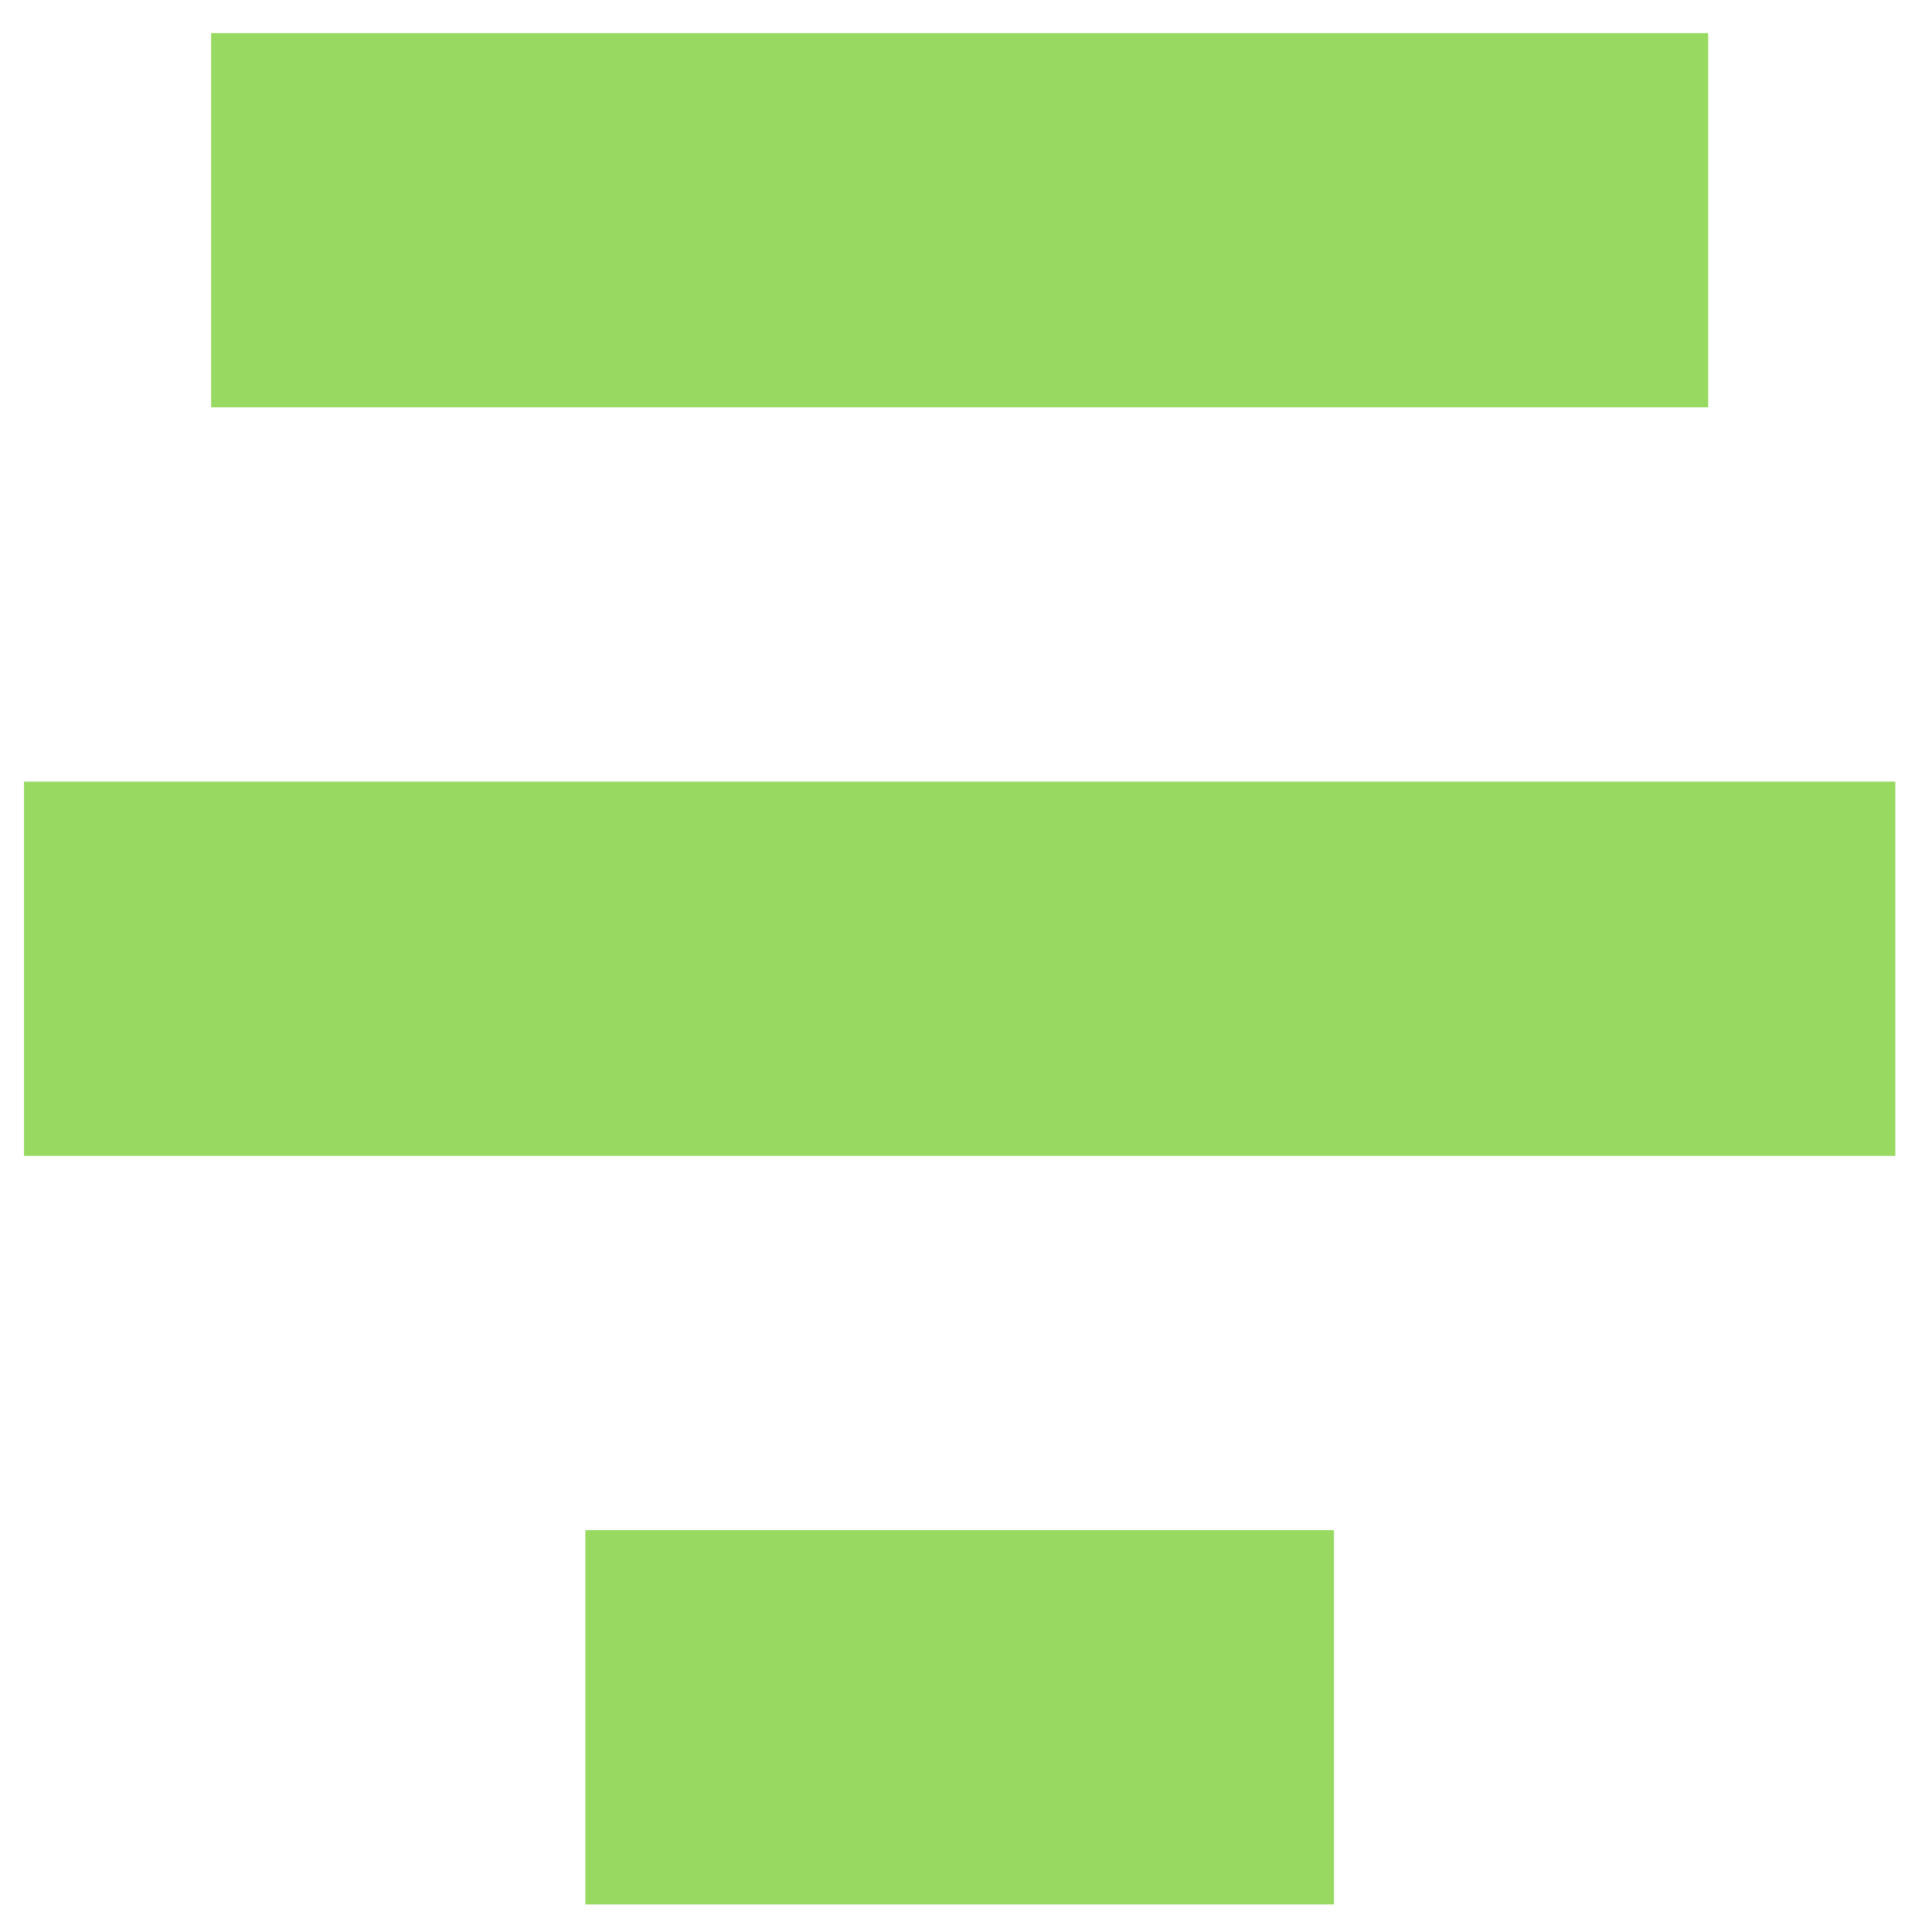
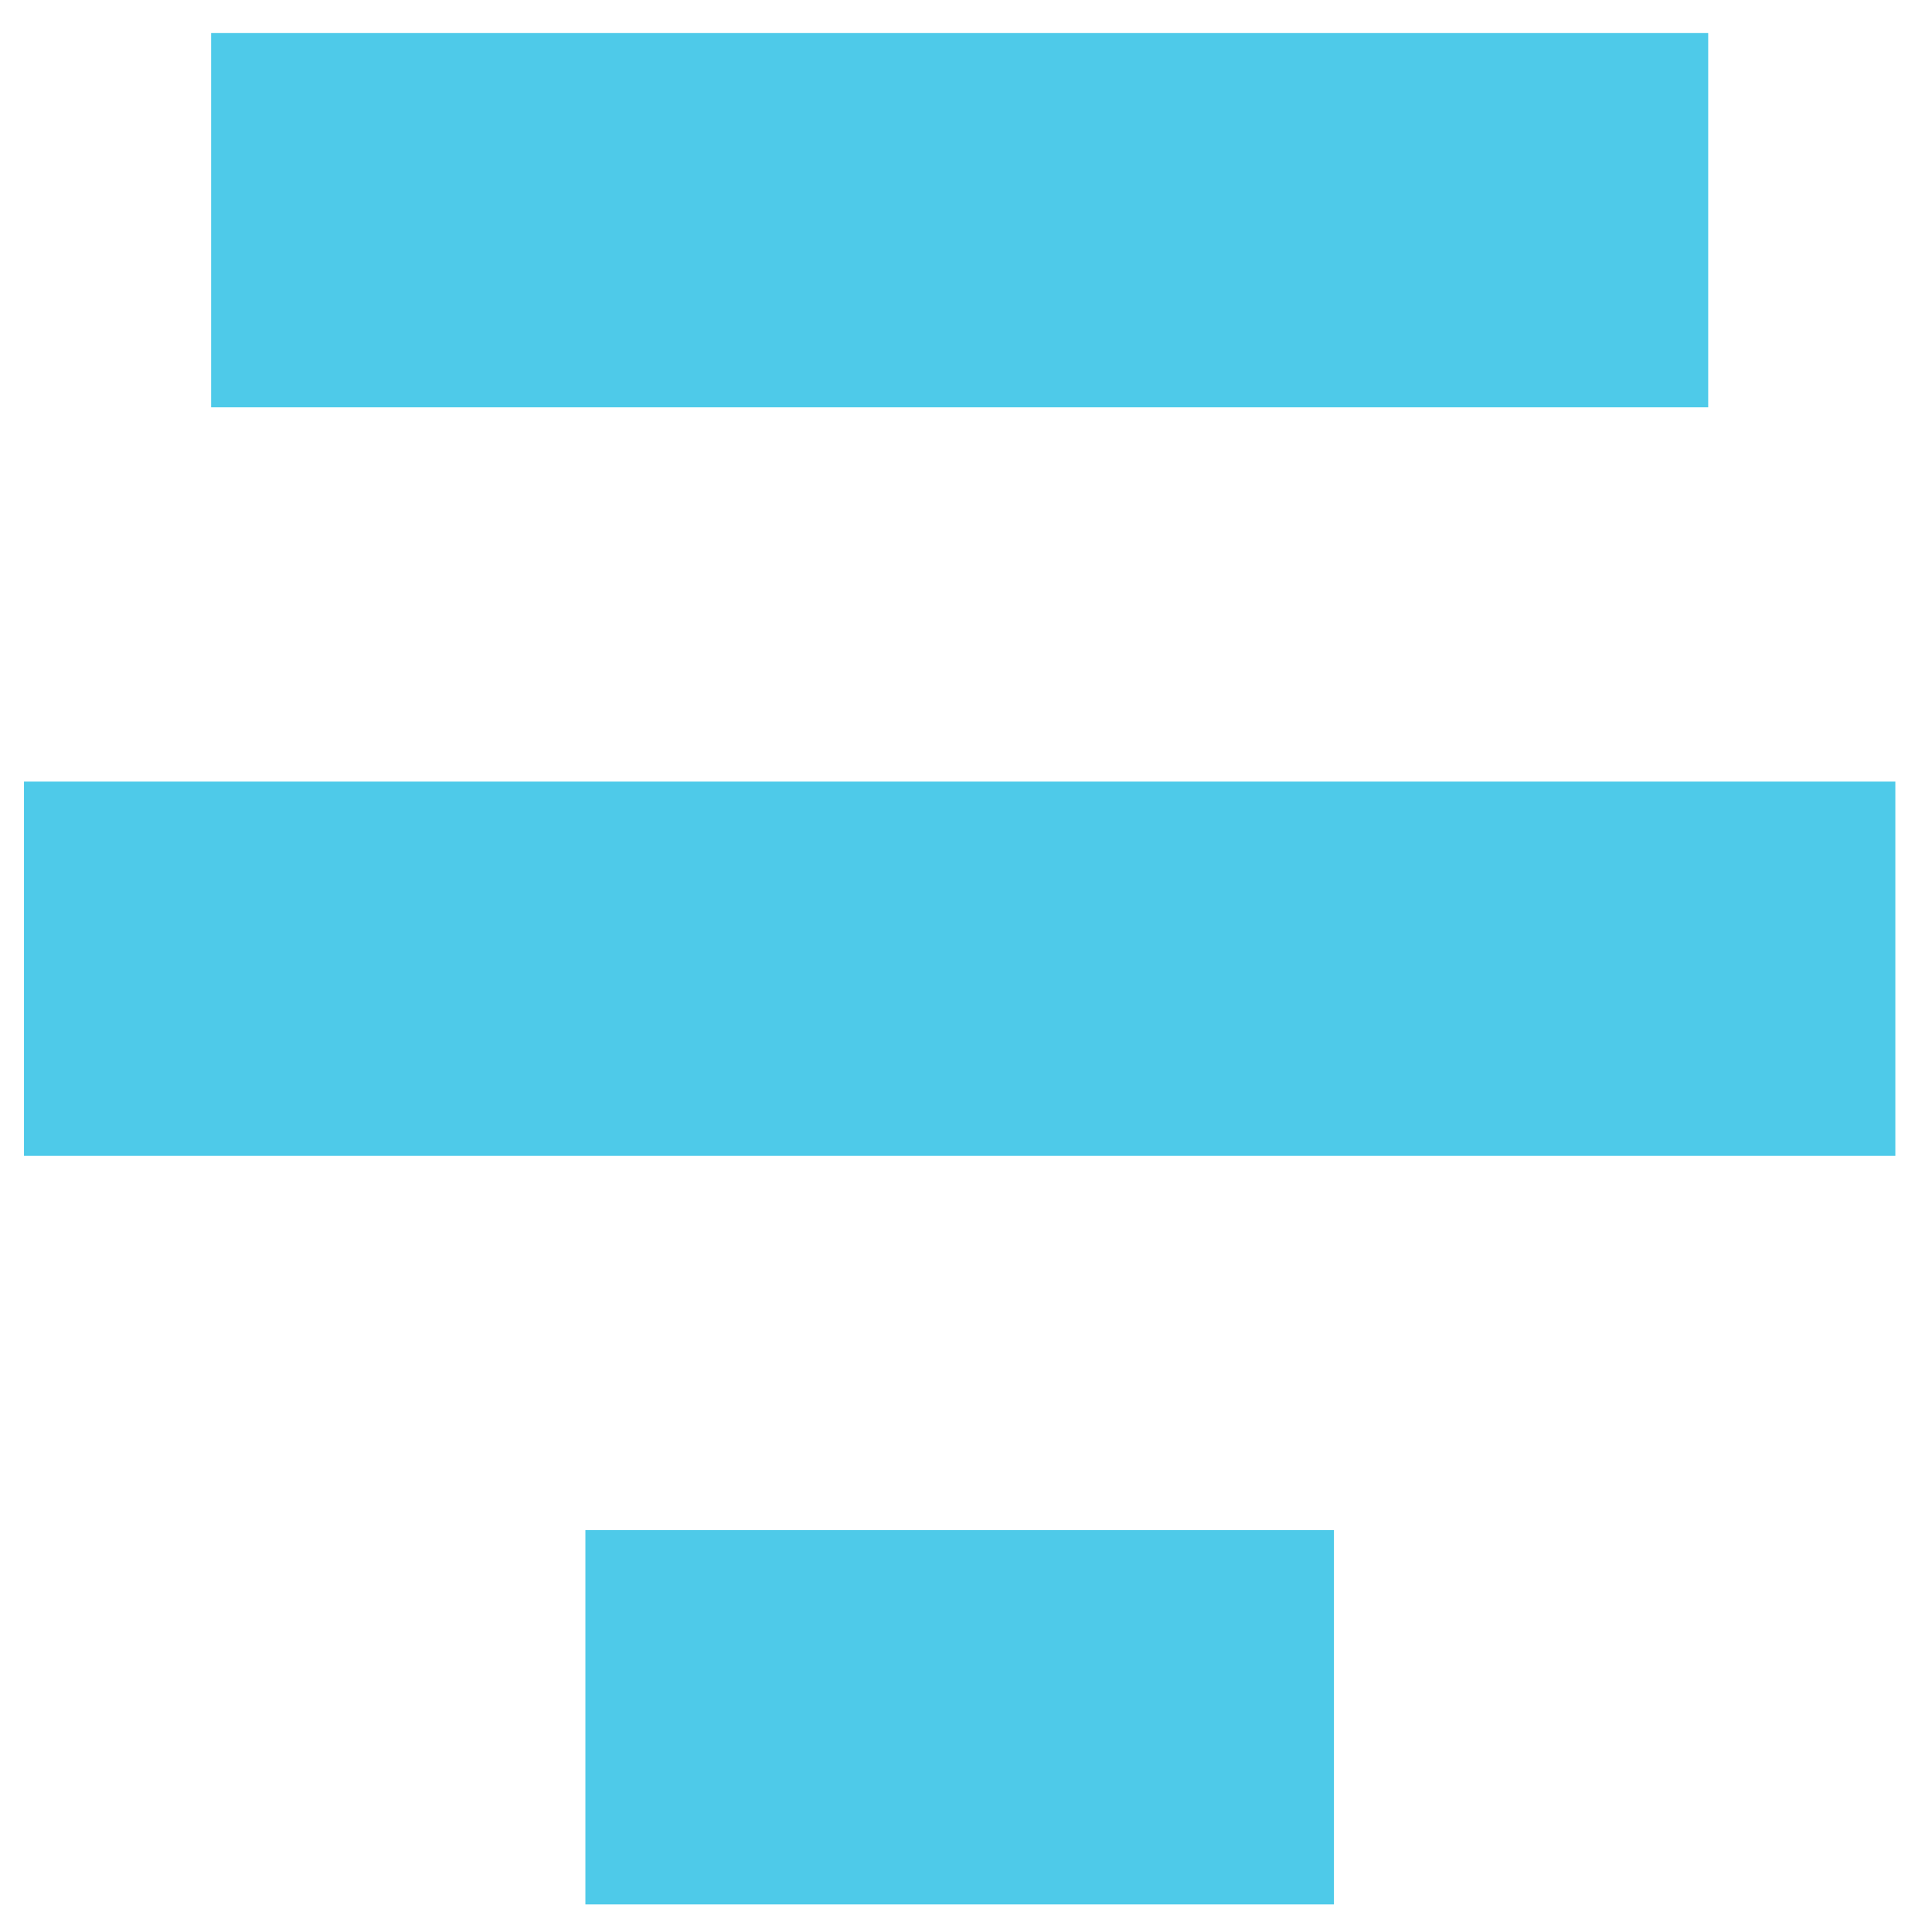
<svg xmlns="http://www.w3.org/2000/svg" width="256" height="256" id="svg2" version="1.1">
  <defs id="defs4" />
  <g id="layer1" transform="translate(0,-796.3622)">
-     <g id="g4582" transform="matrix(24.7964,0,0,24.7964,-71.20515,726.3534)" style="fill:#98d962;fill-opacity:1">
-       <g style="display:inline;fill:#98d962;fill-opacity:1" id="layer9" transform="translate(-101.0002,-277)">
-         <rect width="8" style="color:#bebebe;fill:#98d962;fill-opacity:1;stroke:none;stroke-width:1;marker:none;visibility:visible;display:inline;overflow:visible" height="2" id="rect3825-9-8-7-9" y="280" x="105" />
-         <rect width="10" style="color:#bebebe;fill:#98d962;fill-opacity:1;stroke:none;stroke-width:1;marker:none;visibility:visible;display:inline;overflow:visible" height="2" id="rect3825-9-8-7-8-4" y="284" x="104" />
-         <rect width="4" style="color:#bebebe;fill:#98d962;fill-opacity:1;stroke:none;stroke-width:1;marker:none;visibility:visible;display:inline;overflow:visible" height="2" id="rect3825-9-8-7-8-9-9" y="288" x="107" />
+     <g id="g4582" transform="matrix(24.7964,0,0,24.7964,-71.20515,726.3534)" style="fill:#4ecae9;fill-opacity:1">
+       <g style="display:inline;fill:#4ecae9;fill-opacity:1" id="layer9" transform="translate(-101.0002,-277)">
+         <rect width="8" style="color:#bebebe;fill:#4ecae9;fill-opacity:1;stroke:none;stroke-width:1;marker:none;visibility:visible;display:inline;overflow:visible" height="2" id="rect3825-9-8-7-9" y="280" x="105" />
+         <rect width="10" style="color:#bebebe;fill:#4ecae9;fill-opacity:1;stroke:none;stroke-width:1;marker:none;visibility:visible;display:inline;overflow:visible" height="2" id="rect3825-9-8-7-8-4" y="284" x="104" />
+         <rect width="4" style="color:#bebebe;fill:#4ecae9;fill-opacity:1;stroke:none;stroke-width:1;marker:none;visibility:visible;display:inline;overflow:visible" height="2" id="rect3825-9-8-7-8-9-9" y="288" x="107" />
      </g>
-       <g id="layer10" transform="translate(-101.0002,-277)" style="fill:#98d962;fill-opacity:1" />
-       <g id="layer11" transform="translate(-101.0002,-277)" style="fill:#98d962;fill-opacity:1" />
-       <g id="layer12" transform="translate(-101.0002,-277)" style="fill:#98d962;fill-opacity:1" />
-       <g id="layer13" transform="translate(-101.0002,-277)" style="fill:#98d962;fill-opacity:1" />
-       <g id="layer14" transform="translate(-101.0002,-277)" style="fill:#98d962;fill-opacity:1" />
-       <g style="display:inline;fill:#98d962;fill-opacity:1" id="layer15" transform="translate(-101.0002,-277)" />
-       <g style="display:inline;fill:#98d962;fill-opacity:1" id="g4953" transform="translate(-101.0002,-277)" />
+       <g id="layer10" transform="translate(-101.0002,-277)" style="fill:#4ecae9;fill-opacity:1" />
+       <g id="layer11" transform="translate(-101.0002,-277)" style="fill:#4ecae9;fill-opacity:1" />
+       <g id="layer12" transform="translate(-101.0002,-277)" style="fill:#4ecae9;fill-opacity:1" />
+       <g id="layer13" transform="translate(-101.0002,-277)" style="fill:#4ecae9;fill-opacity:1" />
+       <g id="layer14" transform="translate(-101.0002,-277)" style="fill:#4ecae9;fill-opacity:1" />
+       <g style="display:inline;fill:#4ecae9;fill-opacity:1" id="layer15" transform="translate(-101.0002,-277)" />
+       <g style="display:inline;fill:#4ecae9;fill-opacity:1" id="g4953" transform="translate(-101.0002,-277)" />
    </g>
  </g>
</svg>
